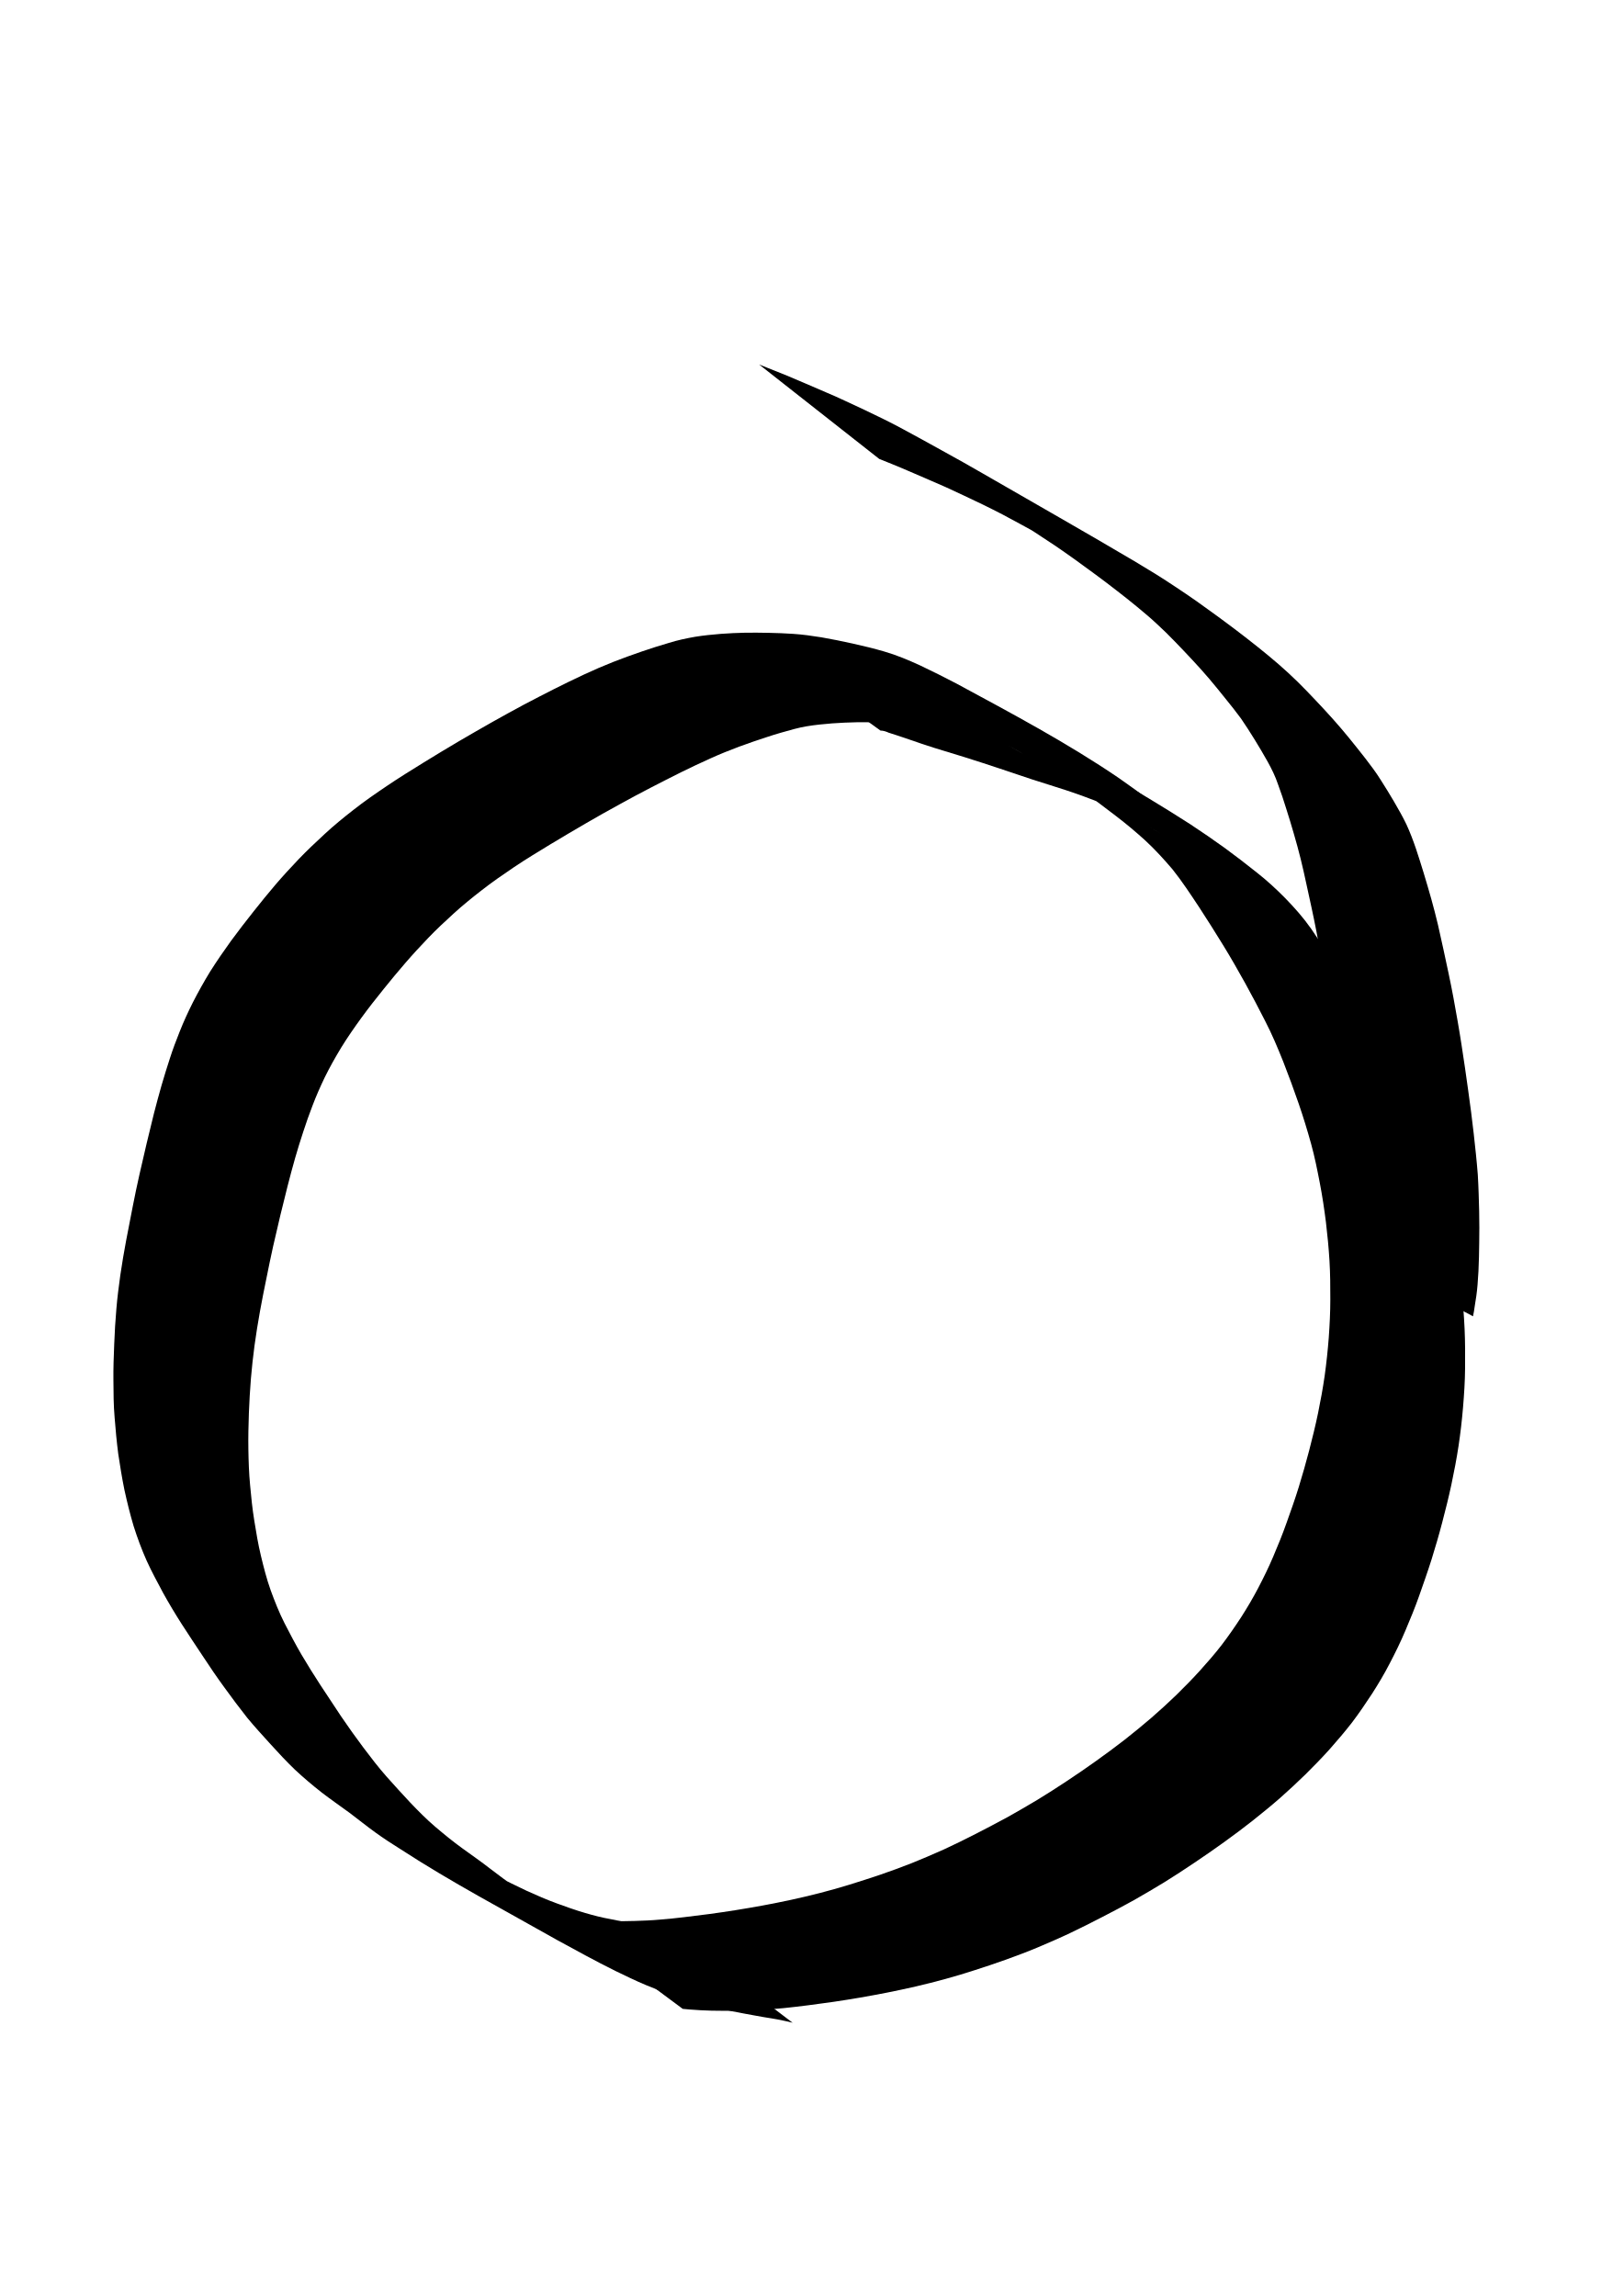
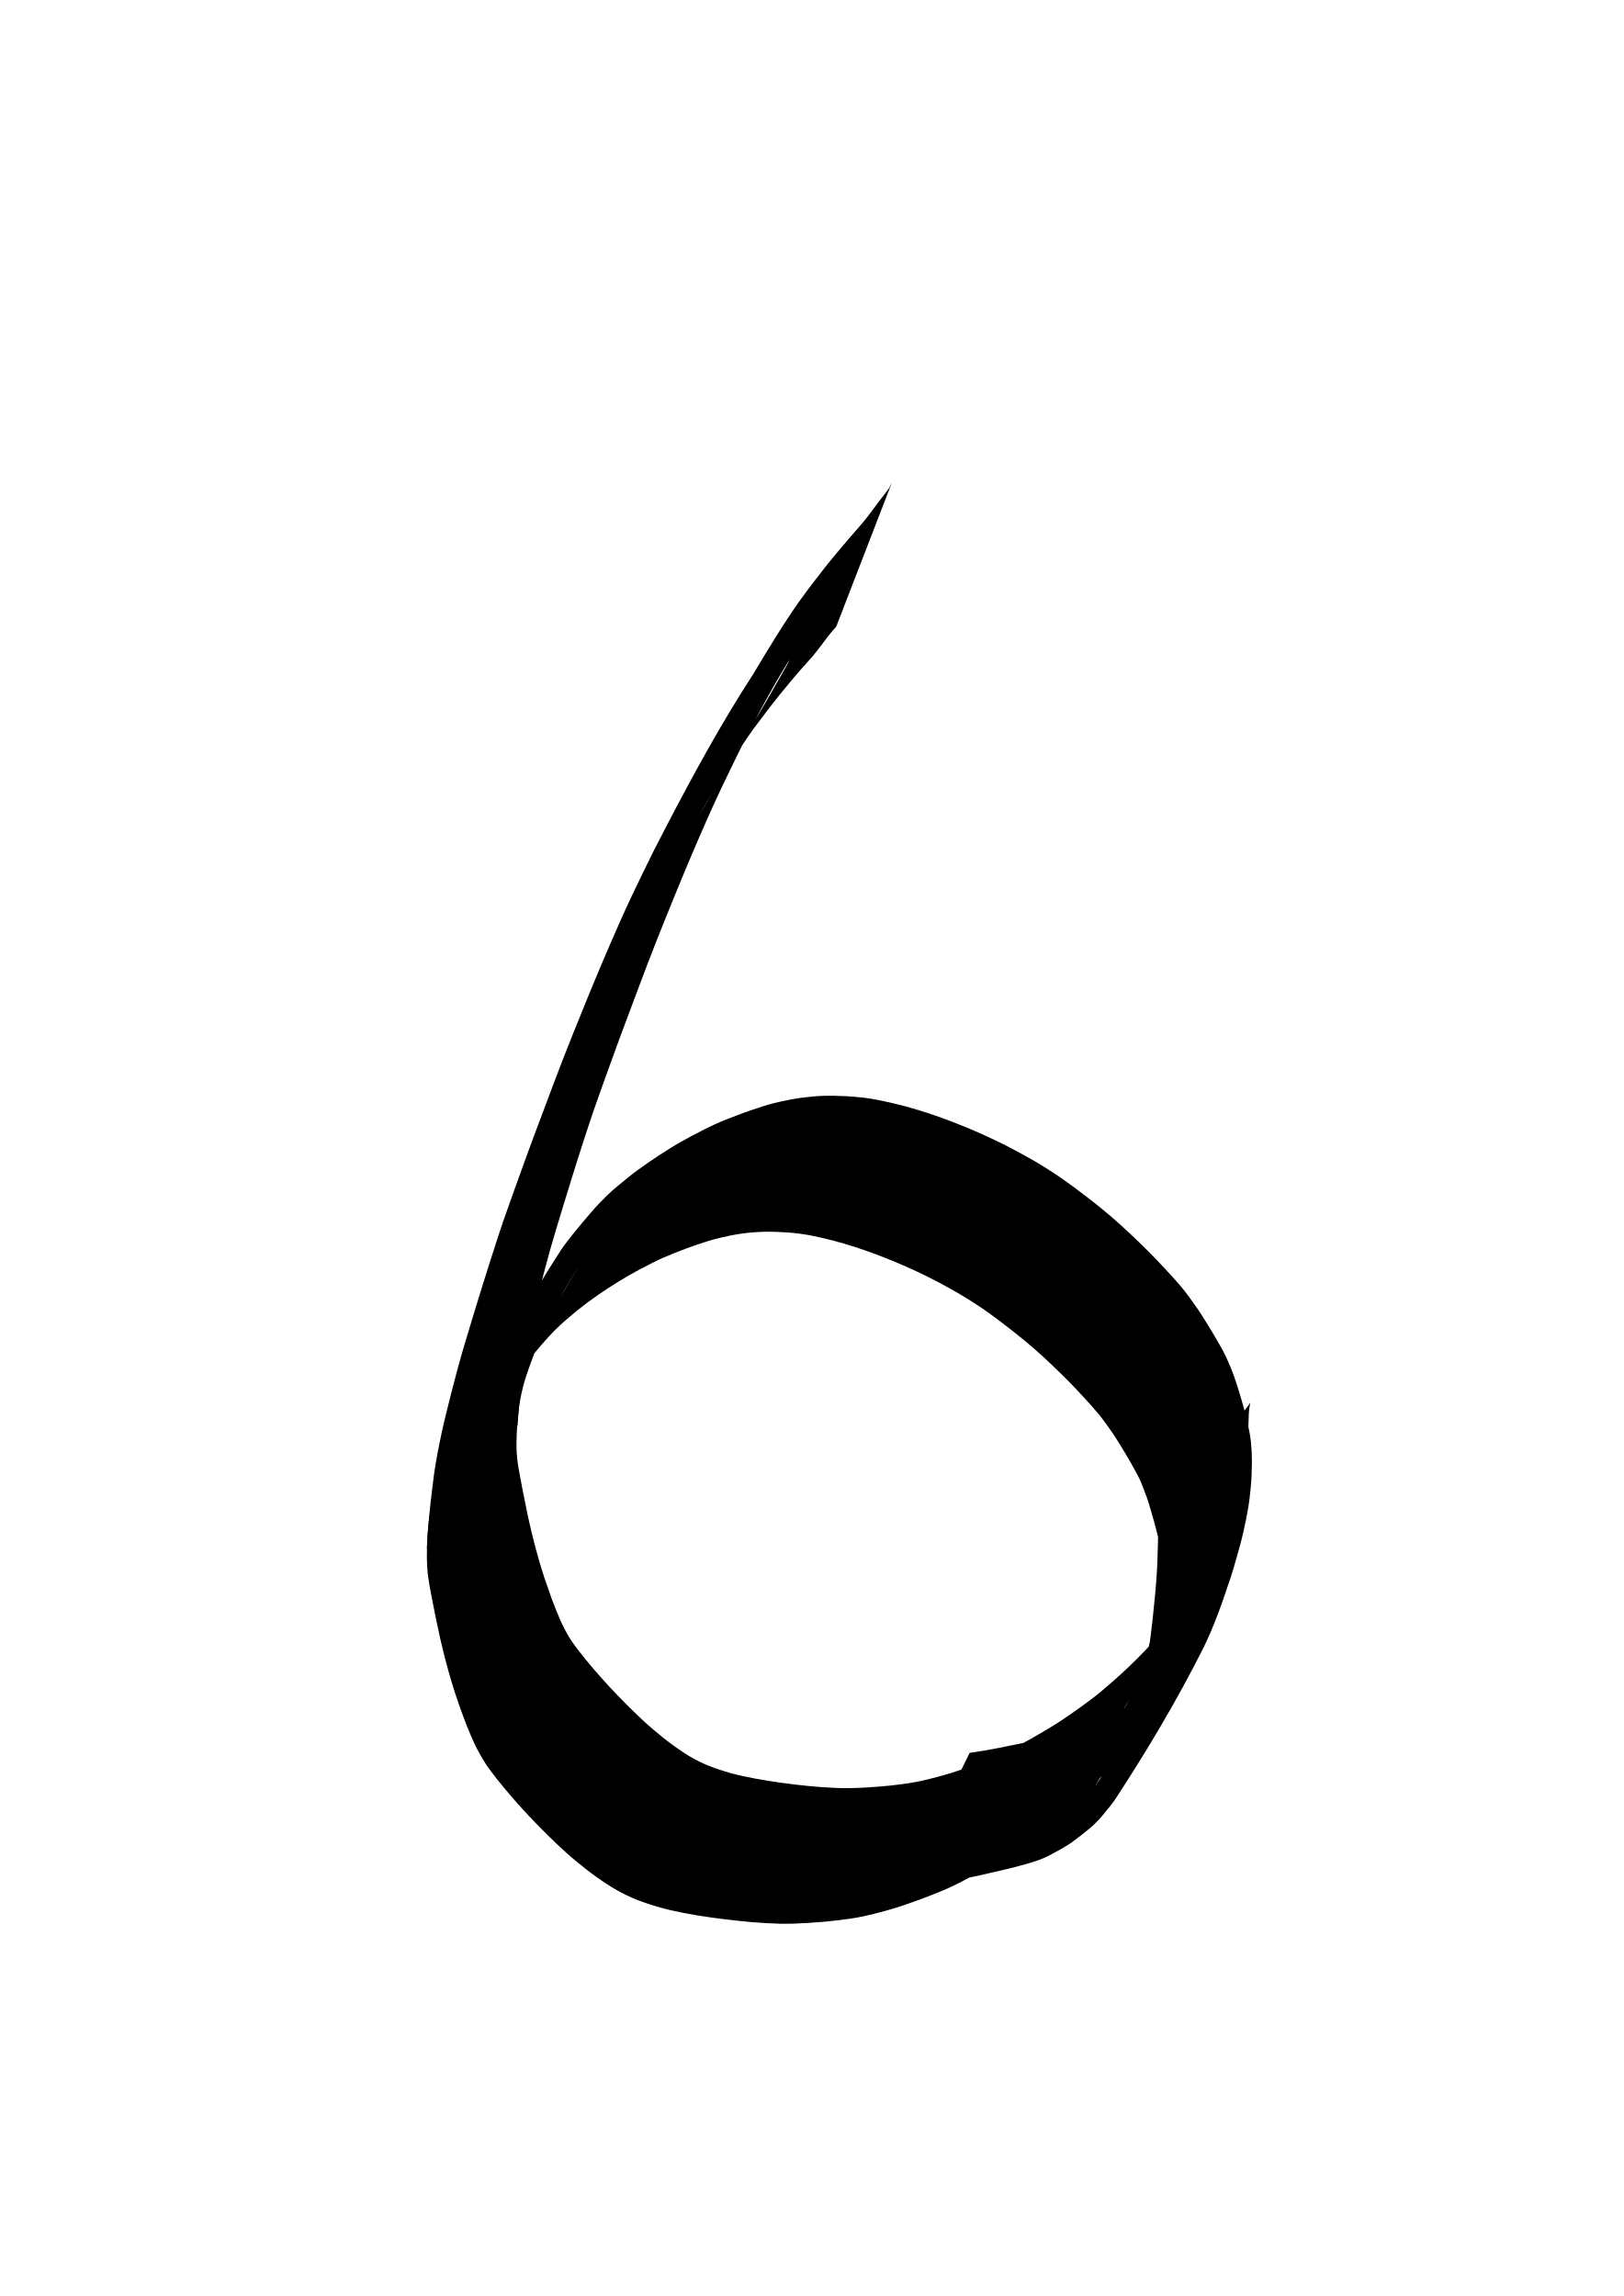
<svg xmlns="http://www.w3.org/2000/svg" width="210mm" height="297mm" viewBox="0 0 210 297" version="1.1" id="svg5">
  <defs id="defs2" />
  <g id="layer1">
-     <path style="fill:#000000;stroke-width:0.265" id="path54508" d="m 86.643,249.588 c -0.365,-0.045 -0.723,-0.129 -1.087,-0.181 -0.528,-0.074 -1.056,-0.149 -1.584,-0.222 -0.709,-0.143 -1.425,-0.243 -2.136,-0.373 -0.956,-0.161 -1.904,-0.363 -2.853,-0.56 -1.111,-0.195 -2.202,-0.474 -3.283,-0.793 -1.251,-0.365 -2.481,-0.797 -3.702,-1.251 -1.312,-0.479 -2.592,-1.037 -3.863,-1.615 -1.294,-0.617 -2.586,-1.24 -3.86,-1.896 -1.277,-0.676 -2.552,-1.355 -3.816,-2.055 -1.22,-0.652 -2.435,-1.315 -3.631,-2.011 -8.445,-4.848 22.791,13.254 13.373,7.715 -1.153,-0.703 -2.293,-1.424 -3.423,-2.163 -1.144,-0.758 -2.241,-1.583 -3.329,-2.418 -1.183,-0.921 -2.412,-1.781 -3.628,-2.657 -1.223,-0.879 -2.386,-1.836 -3.534,-2.809 -1.132,-0.965 -2.176,-2.026 -3.204,-3.1 -1.041,-1.108 -2.061,-2.234 -3.072,-3.369 -1.064,-1.203 -2.041,-2.479 -3.006,-3.761 -0.998,-1.327 -1.957,-2.683 -2.892,-4.054 -0.902,-1.344 -1.787,-2.7 -2.678,-4.051 -0.842,-1.288 -1.651,-2.597 -2.436,-3.92 -0.779,-1.327 -1.489,-2.694 -2.193,-4.062 -0.698,-1.377 -1.266,-2.813 -1.795,-4.261 -0.524,-1.468 -0.907,-2.98 -1.271,-4.493 -0.356,-1.49 -0.611,-3.001 -0.85,-4.514 -0.248,-1.525 -0.407,-3.063 -0.544,-4.602 -0.146,-1.544 -0.199,-3.093 -0.223,-4.643 -0.026,-1.552 0.011,-3.104 0.065,-4.655 0.057,-1.49 0.143,-2.979 0.262,-4.465 0.115,-1.435 0.282,-2.864 0.467,-4.291 0.197,-1.463 0.439,-2.919 0.695,-4.373 0.259,-1.454 0.555,-2.902 0.85,-4.349 0.276,-1.384 0.561,-2.766 0.868,-4.144 0.301,-1.336 0.615,-2.67 0.932,-4.002 0.308,-1.264 0.621,-2.528 0.939,-3.79 0.303,-1.201 0.63,-2.395 0.965,-3.587 0.325,-1.151 0.688,-2.291 1.059,-3.427 0.363,-1.13 0.763,-2.248 1.189,-3.356 0.469,-1.243 1.008,-2.457 1.58,-3.656 0.647,-1.316 1.367,-2.593 2.125,-3.848 0.812,-1.323 1.702,-2.596 2.612,-3.853 0.925,-1.271 1.896,-2.507 2.884,-3.729 0.92,-1.154 1.868,-2.284 2.831,-3.402 0.945,-1.099 1.931,-2.161 2.933,-3.208 1.046,-1.091 2.151,-2.121 3.267,-3.139 1.157,-1.055 2.372,-2.041 3.608,-3.001 1.371,-1.077 2.809,-2.064 4.252,-3.04 1.539,-1.032 3.125,-1.99 4.707,-2.953 1.507,-0.907 3.019,-1.806 4.542,-2.687 1.446,-0.837 2.898,-1.664 4.366,-2.461 1.342,-0.744 2.696,-1.466 4.058,-2.172 1.29,-0.67 2.589,-1.324 3.888,-1.977 1.258,-0.627 2.534,-1.215 3.813,-1.798 1.224,-0.556 2.471,-1.056 3.73,-1.527 1.214,-0.451 2.44,-0.865 3.671,-1.267 1.141,-0.379 2.299,-0.701 3.459,-1.015 1.066,-0.289 2.161,-0.454 3.257,-0.573 1.08,-0.121 2.164,-0.198 3.249,-0.247 1.054,-0.052 2.109,-0.065 3.164,-0.053 1.008,0.036 2.017,0.043 3.025,0.089 0.994,0.021 1.984,0.102 2.973,0.198 1.188,0.123 2.367,0.329 3.538,0.563 1.334,0.258 2.66,0.558 3.981,0.875 1.341,0.311 2.66,0.693 3.96,1.146 1.519,0.526 2.96,1.243 4.397,1.955 1.564,0.774 3.11,1.583 4.641,2.42 5.793,3.314 13.091,7.54 -14.557,-8.399 -0.24,-0.138 0.48,0.277 0.718,0.418 0.67,0.396 0.764,0.459 1.425,0.868 1.353,0.854 2.651,1.792 3.945,2.733 0,0 18.195,7.253 18.195,7.253 v 0 c -1.267,-1.011 -2.589,-1.952 -3.919,-2.88 -6.705,-4.572 -13.903,-8.386 -21.038,-12.245 -1.548,-0.81 -3.11,-1.593 -4.689,-2.341 -1.505,-0.689 -3.031,-1.336 -4.624,-1.796 -1.345,-0.392 -2.707,-0.725 -4.075,-1.028 -1.346,-0.295 -2.695,-0.576 -4.053,-0.81 -1.227,-0.196 -2.458,-0.372 -3.699,-0.451 -1.018,-0.07 -2.037,-0.108 -3.057,-0.129 -1.017,-0.013 -2.035,-0.041 -3.052,-0.02 -1.075,0.027 -2.15,0.066 -3.222,0.151 -1.113,0.094 -2.226,0.199 -3.33,0.379 -1.146,0.204 -2.284,0.442 -3.395,0.793 -1.172,0.344 -2.338,0.711 -3.493,1.109 -1.241,0.429 -2.477,0.871 -3.699,1.352 -1.28,0.509 -2.547,1.049 -3.793,1.635 -1.289,0.602 -2.569,1.224 -3.839,1.865 -1.302,0.661 -2.602,1.328 -3.893,2.01 -1.361,0.724 -2.706,1.477 -4.052,2.227 -1.463,0.824 -2.915,1.667 -4.366,2.513 -1.525,0.895 -3.034,1.815 -4.54,2.74 -1.598,0.986 -3.196,1.975 -4.752,3.027 -1.484,1.001 -2.959,2.015 -4.366,3.123 -1.277,0.995 -2.531,2.019 -3.718,3.121 -1.141,1.055 -2.274,2.119 -3.35,3.241 -1.022,1.077 -2.031,2.166 -2.997,3.294 -0.966,1.141 -1.915,2.297 -2.839,3.472 -0.993,1.257 -1.978,2.522 -2.925,3.815 -0.939,1.301 -1.847,2.625 -2.706,3.98 -0.796,1.302 -1.537,2.635 -2.234,3.993 -0.615,1.234 -1.196,2.485 -1.701,3.769 -0.455,1.138 -0.889,2.284 -1.263,3.451 -0.374,1.162 -0.743,2.326 -1.081,3.499 -0.346,1.209 -0.671,2.424 -0.985,3.642 -0.32,1.272 -0.615,2.55 -0.931,3.823 -0.321,1.344 -0.626,2.691 -0.934,4.037 -0.305,1.391 -0.615,2.782 -0.878,4.182 -0.29,1.463 -0.578,2.927 -0.852,4.394 -0.271,1.477 -0.533,2.956 -0.746,4.442 -0.204,1.457 -0.391,2.917 -0.513,4.384 -0.126,1.515 -0.228,3.031 -0.279,4.55 -0.067,1.58 -0.123,3.161 -0.104,4.742 0.008,1.59 0.017,3.183 0.155,4.768 0.121,1.577 0.27,3.153 0.472,4.722 0.235,1.554 0.482,3.107 0.797,4.647 0.346,1.571 0.729,3.134 1.189,4.676 0.483,1.52 1.038,3.016 1.686,4.474 0.648,1.428 1.404,2.803 2.138,4.188 0.758,1.366 1.561,2.706 2.404,4.022 0.875,1.376 1.792,2.724 2.688,4.086 0.918,1.4 1.857,2.785 2.847,4.136 0.952,1.31 1.917,2.611 2.923,3.88 0.975,1.179 2.006,2.308 3.036,3.439 1.012,1.119 2.042,2.224 3.129,3.271 1.117,1.04 2.28,2.029 3.482,2.969 1.177,0.907 2.4,1.748 3.598,2.626 1.102,0.827 2.172,1.695 3.289,2.503 1.097,0.791 2.227,1.535 3.377,2.246 6.533,4.25 13.449,7.888 20.229,11.731 1.21,0.661 2.421,1.319 3.634,1.974 1.276,0.681 2.555,1.36 3.854,1.997 1.3,0.628 2.597,1.264 3.929,1.821 1.304,0.545 2.619,1.063 3.959,1.515 1.264,0.426 2.537,0.827 3.831,1.153 1.123,0.27 2.256,0.496 3.388,0.728 0.973,0.197 1.951,0.371 2.927,0.55 0.736,0.126 1.468,0.278 2.208,0.377 0.531,0.093 1.063,0.181 1.589,0.304 0.362,0.086 0.729,0.144 1.086,0.252 0,0 -15.867,-12.059 -15.867,-12.059 z" />
-     <path style="fill:#000000;stroke-width:0.265" id="path54510" d="m 113.876,94.502 c 0.38,0.006 0.727,0.123 1.07,0.28 0.867,0.268 1.725,0.561 2.584,0.854 1.062,0.372 2.128,0.732 3.2,1.074 1.321,0.414 2.651,0.802 3.972,1.217 1.539,0.473 3.064,0.99 4.595,1.49 1.406,0.472 2.809,0.952 4.218,1.414 1.415,0.466 2.846,0.882 4.259,1.355 1.65,0.54 3.277,1.146 4.89,1.787 1.706,0.689 3.335,1.541 4.953,2.413 1.11,0.622 0.515,0.282 1.615,0.923 0.268,0.156 1.072,0.623 0.804,0.468 -27.585,-15.91 -20.001,-11.664 -14.294,-8.22 1.537,0.939 3.026,1.953 4.506,2.977 1.409,0.976 2.775,2.013 4.133,3.058 1.297,0.992 2.547,2.039 3.753,3.139 1.252,1.155 2.395,2.419 3.503,3.712 1.25,1.565 2.346,3.243 3.452,4.91 1.072,1.641 2.115,3.3 3.141,4.97 0.989,1.607 1.918,3.25 2.837,4.898 0.878,1.588 1.717,3.196 2.541,4.812 0.895,1.726 1.646,3.519 2.367,5.323 0.707,1.798 1.369,3.613 2.001,5.439 0.585,1.696 1.105,3.412 1.587,5.139 0.466,1.679 0.806,3.388 1.135,5.098 0.324,1.67 0.573,3.352 0.787,5.039 0.202,1.671 0.359,3.348 0.463,5.028 0.1,1.668 0.111,3.338 0.107,5.008 5.3e-4,1.639 -0.085,3.275 -0.2,4.91 -0.126,1.639 -0.3,3.275 -0.524,4.904 -0.234,1.636 -0.532,3.263 -0.864,4.882 -0.335,1.617 -0.731,3.22 -1.146,4.818 -0.414,1.584 -0.862,3.158 -1.344,4.723 -0.479,1.557 -1.025,3.091 -1.574,4.624 -0.52,1.477 -1.109,2.929 -1.725,4.369 -0.588,1.39 -1.252,2.746 -1.952,4.082 -0.677,1.299 -1.424,2.558 -2.214,3.791 -0.797,1.22 -1.627,2.419 -2.51,3.579 -0.892,1.158 -1.857,2.256 -2.835,3.341 -0.978,1.08 -2.001,2.119 -3.041,3.138 -1.052,1.017 -2.135,2.001 -3.238,2.962 -1.126,0.974 -2.285,1.908 -3.453,2.832 -1.194,0.933 -2.419,1.825 -3.649,2.71 -1.248,0.899 -2.523,1.76 -3.803,2.614 -1.256,0.838 -2.531,1.646 -3.818,2.434 -1.293,0.772 -2.593,1.531 -3.908,2.265 -1.348,0.73 -2.707,1.441 -4.07,2.142 -1.367,0.704 -2.75,1.376 -4.145,2.023 -1.366,0.619 -2.75,1.196 -4.139,1.762 -1.345,0.535 -2.707,1.024 -4.074,1.498 -1.318,0.444 -2.642,0.872 -3.971,1.283 -1.263,0.394 -2.538,0.746 -3.818,1.077 -1.243,0.321 -2.493,0.616 -3.747,0.888 -1.219,0.263 -2.443,0.505 -3.67,0.733 -1.171,0.217 -2.345,0.414 -3.521,0.604 -1.122,0.18 -2.247,0.342 -3.372,0.496 -1.092,0.147 -2.186,0.28 -3.281,0.409 -1.046,0.13 -2.094,0.232 -3.144,0.315 -1.06,0.098 -2.123,0.136 -3.186,0.17 -1.041,0.037 -2.083,0.034 -3.125,0.026 -0.97,-0.011 -1.94,-0.027 -2.907,-0.09 -0.922,-0.042 -1.838,-0.147 -2.755,-0.247 -0.599,-0.062 -0.302,-0.028 -0.893,-0.104 0,0 15.863,11.788 15.863,11.788 v 0 c 0.601,0.053 0.3,0.026 0.903,0.082 0.936,0.078 1.874,0.125 2.813,0.151 0.981,0.015 1.963,0.027 2.944,0.013 1.053,-0.014 2.107,-0.046 3.159,-0.098 1.082,-0.057 2.162,-0.142 3.24,-0.245 1.062,-0.106 2.122,-0.235 3.182,-0.37 1.099,-0.142 2.197,-0.288 3.293,-0.448 1.132,-0.169 2.262,-0.346 3.39,-0.541 1.18,-0.206 2.358,-0.42 3.533,-0.653 1.235,-0.247 2.466,-0.508 3.693,-0.791 1.267,-0.296 2.529,-0.614 3.784,-0.958 1.295,-0.358 2.584,-0.739 3.861,-1.157 1.336,-0.434 2.671,-0.872 3.992,-1.349 1.385,-0.504 2.769,-1.015 4.128,-1.588 1.4,-0.596 2.799,-1.196 4.174,-1.849 1.403,-0.674 2.799,-1.364 4.179,-2.085 1.381,-0.717 2.761,-1.435 4.119,-2.195 1.328,-0.757 2.646,-1.533 3.951,-2.33 1.299,-0.81 2.585,-1.643 3.853,-2.502 1.29,-0.874 2.579,-1.75 3.839,-2.667 1.251,-0.905 2.491,-1.826 3.702,-2.784 1.188,-0.949 2.37,-1.906 3.515,-2.907 1.121,-0.995 2.223,-2.011 3.294,-3.06 1.063,-1.055 2.113,-2.126 3.113,-3.241 1,-1.133 1.984,-2.28 2.909,-3.475 0.913,-1.203 1.759,-2.454 2.586,-3.717 0.821,-1.281 1.602,-2.588 2.297,-3.942 0.722,-1.384 1.411,-2.784 2.016,-4.223 0.628,-1.479 1.241,-2.965 1.775,-4.481 0.547,-1.562 1.103,-3.121 1.602,-4.699 0.493,-1.59 0.965,-3.187 1.383,-4.799 0.43,-1.627 0.836,-3.26 1.189,-4.905 0.353,-1.655 0.669,-3.317 0.924,-4.99 0.251,-1.666 0.444,-3.339 0.584,-5.018 0.14,-1.675 0.25,-3.352 0.263,-5.034 0.015,-1.707 0.015,-3.415 -0.063,-5.121 -0.085,-1.718 -0.198,-3.434 -0.408,-5.142 -0.2,-1.723 -0.414,-3.446 -0.734,-5.152 -0.316,-1.754 -0.661,-3.505 -1.083,-5.237 -0.451,-1.777 -0.963,-3.538 -1.558,-5.272 -0.62,-1.859 -1.288,-3.7 -1.987,-5.531 -0.706,-1.837 -1.419,-3.675 -2.254,-5.458 -0.798,-1.653 -1.65,-3.279 -2.518,-4.895 -0.915,-1.674 -1.847,-3.338 -2.815,-4.981 -1.026,-1.692 -2.07,-3.373 -3.144,-5.035 -1.088,-1.694 -2.205,-3.37 -3.339,-5.033 -0.994,-1.419 -2.142,-2.716 -3.35,-3.957 -1.163,-1.178 -2.379,-2.302 -3.684,-3.323 -1.351,-1.08 -2.722,-2.135 -4.117,-3.157 -1.474,-1.063 -2.971,-2.093 -4.49,-3.092 -6.969,-4.484 -14.213,-8.541 -21.528,-12.433 -1.663,-0.834 -3.354,-1.611 -5.102,-2.25 -1.655,-0.614 -3.318,-1.204 -4.998,-1.744 -1.43,-0.454 -2.861,-0.904 -4.282,-1.386 -1.396,-0.47 -2.795,-0.931 -4.197,-1.385 -1.535,-0.5 -3.074,-0.991 -4.614,-1.475 -1.343,-0.419 -2.686,-0.84 -4.019,-1.294 -1.08,-0.371 -2.156,-0.752 -3.243,-1.101 -0.919,-0.291 -1.845,-0.579 -2.797,-0.74 -0.487,-0.02 -0.972,-0.014 -1.456,0.043 0,0 16.18,11.657 16.18,11.657 z" />
-     <path style="fill:#000000;fill-opacity:1;fill-rule:nonzero;stroke:none;stroke-width:0.265" id="path1" d="m 190.509,170.272 c 0.05,-0.202 0.083,-0.408 0.119,-0.614 0.034,-0.264 0.072,-0.527 0.119,-0.789 0.067,-0.411 0.133,-0.823 0.192,-1.236 0.07,-0.483 0.118,-0.969 0.159,-1.455 0.047,-0.579 0.085,-1.159 0.116,-1.739 0.033,-0.616 0.052,-1.233 0.067,-1.849 0.014,-0.622 0.023,-1.245 0.032,-1.867 0.013,-0.644 0.013,-1.289 0.016,-1.933 -0.002,-0.7 -0.013,-1.399 -0.023,-2.099 -0.013,-0.768 -0.04,-1.535 -0.066,-2.302 -0.03,-0.816 -0.059,-1.633 -0.111,-2.448 -0.066,-0.883 -0.155,-1.764 -0.241,-2.645 -0.089,-0.9 -0.187,-1.799 -0.291,-2.697 -0.103,-0.916 -0.216,-1.831 -0.332,-2.745 -0.118,-0.948 -0.25,-1.895 -0.383,-2.841 -0.134,-0.976 -0.272,-1.952 -0.415,-2.927 -0.143,-0.986 -0.294,-1.971 -0.445,-2.956 -0.153,-1.009 -0.324,-2.015 -0.497,-3.021 -0.176,-1.017 -0.359,-2.034 -0.546,-3.049 -0.19,-1.046 -0.407,-2.086 -0.624,-3.127 -0.214,-1.051 -0.446,-2.099 -0.675,-3.147 -0.232,-1.056 -0.46,-2.113 -0.704,-3.166 -0.261,-1.108 -0.551,-2.21 -0.854,-3.307 -0.312,-1.11 -0.637,-2.215 -0.971,-3.319 -0.329,-1.064 -0.654,-2.13 -1.011,-3.186 -0.367,-1.074 -0.765,-2.135 -1.241,-3.165 -0.487,-1.019 -1.053,-1.997 -1.618,-2.974 -0.556,-0.953 -1.138,-1.89 -1.732,-2.82 -0.599,-0.963 -1.286,-1.866 -1.977,-2.763 -0.678,-0.87 -1.368,-1.73 -2.062,-2.588 -0.697,-0.862 -1.422,-1.701 -2.158,-2.529 -0.73,-0.818 -1.477,-1.621 -2.231,-2.417 -0.748,-0.798 -1.51,-1.582 -2.287,-2.352 -0.808,-0.794 -1.643,-1.558 -2.498,-2.301 -0.867,-0.754 -1.756,-1.481 -2.653,-2.199 -0.882,-0.707 -1.778,-1.398 -2.675,-2.086 -0.876,-0.667 -1.763,-1.321 -2.65,-1.973 -0.862,-0.635 -1.734,-1.258 -2.607,-1.878 -0.873,-0.615 -1.76,-1.21 -2.649,-1.802 -0.889,-0.591 -1.783,-1.173 -2.689,-1.738 -0.898,-0.551 -1.799,-1.097 -2.703,-1.637 -6.477,-3.83 -13.025,-7.543 -19.54,-11.305 -0.884,-0.507 -1.766,-1.016 -2.654,-1.515 -0.875,-0.495 -1.758,-0.977 -2.638,-1.464 -0.86,-0.481 -1.725,-0.954 -2.588,-1.43 -0.839,-0.463 -1.685,-0.914 -2.526,-1.373 -0.821,-0.449 -1.655,-0.874 -2.494,-1.288 -0.837,-0.415 -1.678,-0.822 -2.523,-1.221 -0.827,-0.39 -1.657,-0.773 -2.487,-1.158 -0.812,-0.385 -1.634,-0.746 -2.462,-1.095 -0.85,-0.363 -1.696,-0.733 -2.545,-1.097 -0.822,-0.353 -1.645,-0.704 -2.47,-1.049 -0.802,-0.339 -1.618,-0.643 -2.424,-0.971 -0.393,-0.161 -0.787,-0.317 -1.182,-0.474 0,0 15.539,12.22 15.539,12.22 v 0 c 0.392,0.157 0.783,0.316 1.176,0.472 0.805,0.319 1.603,0.655 2.398,0.997 0.819,0.35 1.637,0.701 2.454,1.055 0.846,0.366 1.692,0.733 2.535,1.106 0.815,0.372 1.625,0.756 2.438,1.133 0.824,0.385 1.648,0.772 2.464,1.173 0.835,0.411 1.667,0.826 2.492,1.255 0.825,0.435 1.644,0.879 2.462,1.327 0.84,0.454 1.676,0.915 2.512,1.376 0.861,0.474 1.718,0.956 2.58,1.429 0.877,0.487 1.75,0.98 2.621,1.479 0.882,0.507 1.764,1.014 2.646,1.521 -28.701,-16.574 -20.308,-11.741 -14.18,-8.184 0.91,0.532 1.819,1.066 2.718,1.615 0.913,0.544 1.825,1.089 2.712,1.674 0.893,0.579 1.782,1.165 2.666,1.757 0.886,0.598 1.759,1.217 2.63,1.837 0.894,0.645 1.784,1.294 2.671,1.949 0.908,0.671 1.808,1.352 2.699,2.045 0.9,0.702 1.803,1.4 2.678,2.133 0.858,0.713 1.721,1.423 2.532,2.191 0.795,0.732 1.571,1.483 2.317,2.265 0.755,0.788 1.516,1.571 2.256,2.374 0.743,0.804 1.485,1.61 2.19,2.447 0.71,0.837 1.4,1.691 2.087,2.548 0.692,0.858 1.386,1.716 2.035,2.607 0.613,0.898 1.202,1.811 1.772,2.737 0.575,0.942 1.143,1.888 1.679,2.852 0.521,0.946 0.998,1.908 1.339,2.936 0.383,1.029 0.731,2.069 1.052,3.119 0.347,1.087 0.681,2.177 0.995,3.274 0.31,1.07 0.608,2.143 0.875,3.224 0.252,1.042 0.496,2.086 0.716,3.136 0.231,1.042 0.462,2.084 0.682,3.128 0.216,1.027 0.438,2.053 0.633,3.084 0.19,1.009 0.38,2.018 0.557,3.029 0.176,0.994 0.346,1.988 0.507,2.985 0.156,0.979 0.303,1.959 0.448,2.939 0.145,0.969 0.288,1.939 0.42,2.91 0.128,0.938 0.257,1.875 0.381,2.814 0.114,0.907 0.234,1.813 0.338,2.721 0.101,0.892 0.209,1.783 0.299,2.675 0.092,0.862 0.173,1.726 0.248,2.59 0.069,0.79 0.113,1.581 0.134,2.374 0.03,0.755 0.05,1.51 0.068,2.266 0.016,0.686 0.013,1.372 0.018,2.059 0.006,0.633 -2.7e-4,1.266 -0.006,1.899 -0.01,0.619 -0.019,1.239 -0.029,1.858 -0.009,0.598 -0.022,1.196 -0.05,1.794 -0.025,0.555 -0.051,1.111 -0.099,1.665 -0.04,0.454 -0.076,0.909 -0.137,1.36 -0.047,0.38 -0.096,0.761 -0.174,1.136 -0.052,0.271 -0.118,0.54 -0.163,0.812 -0.025,0.175 -0.06,0.348 -0.083,0.523 z" />
+     <path style="fill:#000000;fill-opacity:1;fill-rule:nonzero;stroke:none;stroke-width:0.265" id="path21" d="m 149.773,197.443 c -0.016,0.282 -0.006,0.564 -0.004,0.847 0.012,0.436 0.013,0.873 -0.006,1.308 -0.02,0.532 -0.034,1.063 -0.049,1.595 -0.006,0.58 -0.039,1.158 -0.069,1.737 -0.032,0.655 -0.077,1.309 -0.132,1.962 -0.054,0.733 -0.128,1.465 -0.2,2.196 -0.073,0.764 -0.146,1.528 -0.232,2.291 -0.079,0.761 -0.168,1.522 -0.268,2.281 -0.068,0.825 -0.31,1.609 -0.539,2.399 -0.252,0.892 -0.515,1.78 -0.828,2.653 -0.304,0.886 -0.69,1.736 -1.109,2.572 -0.292,0.575 -0.58,1.153 -0.92,1.702 -0.087,0.14 -0.348,0.558 -0.266,0.415 3.159,-5.484 6.331,-10.961 9.497,-16.442 -0.504,0.885 -1.066,1.735 -1.644,2.572 -0.601,0.838 -1.234,1.653 -1.867,2.468 -0.622,0.812 -1.291,1.585 -1.968,2.351 -0.679,0.77 -1.395,1.505 -2.122,2.228 -0.726,0.741 -1.489,1.444 -2.254,2.144 -0.763,0.693 -1.543,1.366 -2.33,2.032 -0.806,0.681 -1.659,1.303 -2.508,1.928 -0.848,0.622 -1.717,1.214 -2.587,1.804 -0.883,0.592 -1.797,1.136 -2.712,1.676 -0.9,0.528 -1.809,1.04 -2.729,1.533 -0.918,0.496 -1.856,0.95 -2.805,1.38 -0.986,0.431 -1.988,0.823 -2.996,1.197 -0.991,0.363 -1.987,0.713 -2.992,1.035 -1.003,0.319 -2.022,0.585 -3.042,0.843 -1.074,0.276 -2.167,0.463 -3.265,0.62 -1.144,0.162 -2.295,0.271 -3.446,0.361 -1.144,0.092 -2.29,0.146 -3.438,0.176 -1.19,0.016 -2.379,-0.047 -3.566,-0.124 -1.208,-0.081 -2.412,-0.21 -3.614,-0.35 -1.166,-0.134 -2.327,-0.304 -3.487,-0.486 -1.11,-0.172 -2.212,-0.389 -3.31,-0.625 -1.062,-0.225 -2.102,-0.534 -3.131,-0.876 -1.01,-0.334 -1.985,-0.754 -2.926,-1.248 -0.969,-0.512 -1.873,-1.133 -2.762,-1.77 -0.891,-0.637 -1.739,-1.33 -2.576,-2.035 -0.828,-0.693 -1.615,-1.431 -2.393,-2.178 -0.774,-0.748 -1.531,-1.513 -2.279,-2.286 -0.734,-0.756 -1.448,-1.531 -2.152,-2.316 -0.696,-0.782 -1.371,-1.583 -2.036,-2.391 -0.647,-0.781 -1.263,-1.586 -1.838,-2.421 -0.523,-0.826 -0.987,-1.69 -1.388,-2.581 -0.398,-0.909 -0.763,-1.831 -1.113,-2.759 -0.328,-0.928 -0.658,-1.855 -0.971,-2.789 -0.31,-0.911 -0.574,-1.838 -0.836,-2.764 -0.267,-0.918 -0.504,-1.845 -0.734,-2.773 -0.219,-0.917 -0.434,-1.836 -0.627,-2.759 -0.187,-0.903 -0.376,-1.805 -0.549,-2.711 -0.167,-0.872 -0.332,-1.745 -0.494,-2.619 -0.169,-0.842 -0.274,-1.694 -0.336,-2.55 -0.053,-0.909 -0.016,-1.821 0.018,-2.73 0.042,-0.921 0.121,-1.84 0.233,-2.755 0.115,-0.927 0.28,-1.845 0.507,-2.751 0.22,-0.982 0.553,-1.929 0.887,-2.876 0.345,-0.983 0.731,-1.95 1.121,-2.916 0.357,-0.949 0.778,-1.871 1.204,-2.79 0.43,-0.897 0.878,-1.785 1.344,-2.664 0.464,-0.871 0.958,-1.726 1.456,-2.578 3.447,-5.88 0.52,-0.889 -9.254,16.031 -0.082,0.142 0.162,-0.286 0.244,-0.428 0.248,-0.426 0.506,-0.845 0.766,-1.263 0.526,-0.884 1.108,-1.732 1.714,-2.563 0.626,-0.842 1.291,-1.654 1.96,-2.463 0.651,-0.791 1.32,-1.567 2.015,-2.319 0.72,-0.802 1.515,-1.526 2.324,-2.235 0.833,-0.723 1.693,-1.414 2.573,-2.078 0.893,-0.662 1.809,-1.29 2.736,-1.901 0.909,-0.595 1.835,-1.164 2.777,-1.703 0.927,-0.531 1.875,-1.023 2.828,-1.506 0.948,-0.497 1.934,-0.911 2.925,-1.312 0.978,-0.391 1.965,-0.756 2.96,-1.099 0.963,-0.333 1.938,-0.628 2.927,-0.875 0.98,-0.234 1.967,-0.43 2.965,-0.566 0.976,-0.13 1.957,-0.204 2.941,-0.225 0.978,-0.011 1.956,0.031 2.932,0.098 0.967,0.076 1.929,0.197 2.882,0.375 0.966,0.187 1.923,0.416 2.877,0.656 0.949,0.243 1.887,0.527 2.821,0.822 0.929,0.295 1.847,0.623 2.761,0.962 0.916,0.344 1.823,0.711 2.727,1.084 0.909,0.377 1.805,0.785 2.696,1.202 0.894,0.417 1.776,0.86 2.65,1.319 0.876,0.464 1.741,0.947 2.6,1.441 0.849,0.49 1.675,1.02 2.496,1.555 0.847,0.548 1.662,1.142 2.471,1.744 0.813,0.607 1.616,1.229 2.412,1.858 0.789,0.622 1.559,1.267 2.321,1.921 0.786,0.672 1.542,1.377 2.292,2.087 0.753,0.712 1.492,1.438 2.223,2.173 0.722,0.725 1.418,1.476 2.109,2.23 0.678,0.731 1.342,1.474 1.98,2.241 0.607,0.785 1.182,1.596 1.745,2.414 0.556,0.837 1.076,1.697 1.59,2.56 0.5,0.835 0.984,1.68 1.442,2.539 0.462,0.822 0.786,1.707 1.114,2.588 0.349,0.895 0.605,1.821 0.875,2.742 0.261,0.908 0.514,1.818 0.733,2.737 0.205,0.874 0.364,1.757 0.488,2.646 0.085,0.905 0.095,1.815 0.082,2.722 -0.024,0.941 -0.078,1.88 -0.158,2.818 -0.099,0.923 -0.226,1.842 -0.382,2.757 -0.177,0.884 -0.361,1.767 -0.561,2.646 -0.199,0.845 -0.412,1.687 -0.657,2.52 -0.24,0.815 -0.473,1.631 -0.716,2.445 -0.247,0.804 -0.515,1.603 -0.795,2.396 -0.275,0.79 -0.551,1.579 -0.834,2.366 -0.271,0.782 -0.592,1.544 -0.9,2.312 -0.304,0.763 -0.649,1.508 -0.998,2.251 -0.347,0.745 -0.741,1.466 -1.162,2.171 -3.654,5.717 -0.346,0.552 9.33,-16.197 0.07,-0.122 -0.137,0.245 -0.207,0.367 -0.21,0.364 -0.431,0.722 -0.652,1.079 -0.452,0.736 -0.912,1.466 -1.414,2.169 -0.549,0.737 -1.119,1.459 -1.725,2.15 -0.646,0.702 -1.381,1.315 -2.125,1.91 -0.723,0.622 -1.522,1.143 -2.338,1.633 -0.821,0.503 -1.674,0.942 -2.563,1.308 -0.986,0.371 -2.002,0.652 -3.019,0.923 -1.044,0.266 -2.093,0.512 -3.142,0.753 -1.044,0.238 -2.092,0.463 -3.141,0.679 -1.036,0.214 -2.074,0.422 -3.113,0.625 -1.031,0.209 -2.068,0.385 -3.109,0.537 -0.175,0.024 -0.349,0.048 -0.524,0.073 0,0 -8.704,17.69 -8.704,17.69 v 0 c 0.175,-0.025 0.35,-0.05 0.524,-0.075 1.069,-0.144 2.14,-0.284 3.199,-0.49 1.047,-0.2 2.093,-0.403 3.137,-0.618 1.059,-0.218 2.118,-0.432 3.173,-0.664 1.065,-0.235 2.128,-0.483 3.189,-0.737 1.065,-0.251 2.124,-0.523 3.174,-0.833 0.993,-0.294 1.976,-0.631 2.88,-1.146 0.881,-0.475 1.768,-0.946 2.593,-1.515 0.791,-0.593 1.58,-1.188 2.341,-1.82 0.72,-0.616 1.376,-1.292 1.965,-2.036 0.56,-0.669 1.111,-1.346 1.578,-2.086 4.017,-6.165 7.783,-12.509 11.099,-19.08 0.369,-0.747 0.722,-1.502 1.045,-2.27 0.324,-0.762 0.632,-1.531 0.924,-2.306 0.299,-0.779 0.571,-1.568 0.845,-2.356 0.273,-0.792 0.548,-1.583 0.806,-2.381 0.256,-0.812 0.512,-1.624 0.734,-2.446 0.232,-0.821 0.468,-1.64 0.677,-2.467 0.204,-0.856 0.402,-1.713 0.57,-2.577 0.175,-0.901 0.349,-1.803 0.454,-2.716 0.112,-0.945 0.214,-1.893 0.25,-2.845 0.04,-0.97 0.069,-1.942 0.029,-2.913 -0.048,-0.972 -0.113,-1.947 -0.314,-2.902 -0.179,-0.92 -0.383,-1.835 -0.632,-2.738 -0.258,-0.928 -0.521,-1.855 -0.808,-2.774 -0.299,-0.956 -0.622,-1.904 -1.007,-2.83 -0.387,-0.936 -0.811,-1.855 -1.323,-2.73 -0.491,-0.867 -0.996,-1.726 -1.518,-2.575 -0.548,-0.888 -1.097,-1.776 -1.7,-2.628 -0.608,-0.856 -1.22,-1.711 -1.897,-2.515 -0.669,-0.775 -1.357,-1.533 -2.055,-2.281 -0.715,-0.767 -1.434,-1.53 -2.178,-2.269 -0.749,-0.742 -1.505,-1.478 -2.275,-2.199 -0.777,-0.727 -1.558,-1.451 -2.367,-2.142 -0.785,-0.67 -1.579,-1.33 -2.391,-1.968 -0.815,-0.636 -1.634,-1.265 -2.464,-1.881 -0.844,-0.622 -1.691,-1.241 -2.57,-1.814 -0.854,-0.554 -1.712,-1.101 -2.592,-1.612 -0.881,-0.502 -1.766,-0.997 -2.663,-1.471 -0.9,-0.475 -1.806,-0.939 -2.729,-1.369 -0.917,-0.429 -1.839,-0.85 -2.772,-1.246 -0.924,-0.385 -1.852,-0.761 -2.787,-1.119 -0.941,-0.355 -1.888,-0.696 -2.845,-1.006 -0.966,-0.314 -1.939,-0.608 -2.92,-0.875 -0.987,-0.262 -1.982,-0.498 -2.981,-0.707 -1.015,-0.21 -2.035,-0.394 -3.07,-0.476 -1.027,-0.105 -2.058,-0.16 -3.09,-0.177 -1.05,-0.014 -2.101,0 -3.145,0.13 -1.059,0.108 -2.115,0.231 -3.153,0.476 -1.046,0.216 -2.088,0.452 -3.101,0.796 -1.028,0.328 -2.052,0.67 -3.058,1.063 -1.032,0.391 -2.066,0.785 -3.072,1.24 -0.985,0.467 -1.961,0.955 -2.923,1.469 -0.978,0.529 -1.952,1.065 -2.893,1.658 -0.959,0.6 -1.912,1.211 -2.838,1.862 -0.925,0.641 -1.839,1.297 -2.705,2.015 -0.852,0.691 -1.706,1.384 -2.5,2.142 -0.742,0.73 -1.47,1.474 -2.144,2.268 -0.69,0.804 -1.373,1.613 -2.041,2.436 -0.654,0.804 -1.299,1.617 -1.874,2.479 -4.063,6.29 -7.702,12.838 -11.316,19.4 -0.48,0.868 -0.947,1.744 -1.384,2.635 -0.438,0.9 -0.869,1.803 -1.258,2.726 -0.397,0.939 -0.764,1.889 -1.127,2.842 -0.368,0.985 -0.727,1.974 -1.029,2.982 -0.295,0.995 -0.54,2.005 -0.721,3.028 -0.151,0.957 -0.279,1.919 -0.348,2.886 -0.064,0.947 -0.109,1.895 -0.106,2.844 0.005,0.963 0.035,1.926 0.171,2.88 0.124,0.887 0.288,1.768 0.461,2.647 0.169,0.875 0.338,1.75 0.518,2.624 0.191,0.91 0.38,1.821 0.586,2.727 0.218,0.933 0.441,1.865 0.684,2.792 0.249,0.939 0.512,1.875 0.79,2.806 0.284,0.946 0.583,1.887 0.916,2.818 0.336,0.945 0.669,1.892 1.041,2.824 0.388,0.962 0.784,1.923 1.252,2.85 0.501,0.948 1.025,1.886 1.66,2.753 0.627,0.853 1.283,1.684 1.965,2.494 0.69,0.821 1.387,1.635 2.106,2.431 0.725,0.798 1.463,1.584 2.218,2.353 0.77,0.783 1.548,1.559 2.344,2.317 0.814,0.772 1.639,1.531 2.505,2.244 0.882,0.73 1.776,1.446 2.711,2.107 0.964,0.681 1.943,1.343 2.985,1.902 1.029,0.55 2.091,1.031 3.198,1.404 1.091,0.378 2.196,0.722 3.324,0.976 1.133,0.258 2.273,0.486 3.42,0.673 1.184,0.189 2.37,0.368 3.561,0.509 1.23,0.148 2.46,0.288 3.695,0.391 1.229,0.097 2.461,0.175 3.694,0.202 1.188,0.02 2.375,-0.035 3.561,-0.11 1.183,-0.085 2.367,-0.166 3.545,-0.312 1.146,-0.138 2.295,-0.274 3.425,-0.513 1.062,-0.225 2.115,-0.494 3.161,-0.786 1.04,-0.298 2.073,-0.618 3.087,-0.995 1.038,-0.366 2.073,-0.739 3.093,-1.152 0.997,-0.396 1.985,-0.817 2.941,-1.305 0.95,-0.479 1.89,-0.974 2.813,-1.503 0.94,-0.533 1.875,-1.076 2.8,-1.636 0.91,-0.56 1.793,-1.161 2.673,-1.766 0.88,-0.613 1.745,-1.247 2.61,-1.881 0.828,-0.637 1.629,-1.308 2.42,-1.991 0.791,-0.689 1.572,-1.39 2.34,-2.105 0.745,-0.723 1.498,-1.44 2.217,-2.189 0.713,-0.751 1.417,-1.512 2.087,-2.302 0.666,-0.8 1.303,-1.623 1.947,-2.441 0.635,-0.81 1.24,-1.64 1.807,-2.499 3.647,-6.299 8.073,-12.696 11.063,-19.547 0.354,-0.89 0.673,-1.795 0.942,-2.715 0.259,-0.907 0.514,-1.816 0.725,-2.736 0.178,-0.851 0.274,-1.713 0.37,-2.577 0.085,-0.767 0.164,-1.534 0.241,-2.302 0.072,-0.768 0.148,-1.536 0.218,-2.304 0.067,-0.744 0.123,-1.489 0.175,-2.234 0.04,-0.671 0.079,-1.342 0.104,-2.013 0.023,-0.589 0.031,-1.178 0.056,-1.767 0.019,-0.536 0.04,-1.072 0.056,-1.608 0.008,-0.435 0.022,-0.872 0.078,-1.303 0.036,-0.27 0.091,-0.537 0.148,-0.803 z" />
+     <path style="fill:#000000;fill-opacity:1;fill-rule:nonzero;stroke:none;stroke-width:0.265" id="path22" d="m 115.351,62.435 c -0.107,0.216 -0.216,0.432 -0.329,0.646 -0.184,0.281 -0.388,0.548 -0.593,0.814 -0.319,0.395 -0.625,0.8 -0.931,1.205 -0.343,0.464 -0.69,0.925 -1.034,1.388 -0.381,0.534 -0.813,1.03 -1.233,1.533 -0.499,0.575 -0.997,1.15 -1.499,1.722 -0.509,0.589 -1.008,1.187 -1.508,1.784 -0.531,0.626 -1.043,1.267 -1.556,1.907 -0.545,0.691 -1.082,1.387 -1.615,2.087 -0.541,0.718 -1.088,1.431 -1.605,2.166 -0.542,0.759 -1.063,1.532 -1.578,2.31 -0.528,0.797 -1.041,1.605 -1.547,2.417 -0.5,0.802 -0.992,1.608 -1.484,2.415 -0.489,0.8 -0.967,1.606 -1.449,2.411 -4.132,6.359 -7.726,12.965 -11.214,19.658 -0.513,0.975 -1.02,1.953 -1.517,2.937 -0.5,0.994 -0.99,1.992 -1.475,2.993 -0.479,0.995 -0.958,1.99 -1.436,2.986 -0.471,0.995 -0.928,1.997 -1.381,3.001 -0.456,1.022 -0.907,2.046 -1.351,3.073 -0.45,1.03 -0.888,2.065 -1.327,3.1 -0.434,1.032 -0.862,2.066 -1.293,3.098 -0.419,1.023 -0.834,2.048 -1.25,3.072 -0.404,1.022 -0.829,2.036 -1.234,3.058 -0.41,1.016 -0.809,2.036 -1.205,3.058 -0.397,1.024 -0.785,2.052 -1.174,3.08 -0.376,1.012 -0.759,2.023 -1.136,3.035 -0.382,0.998 -0.748,2.001 -1.129,2.999 -0.37,0.976 -0.73,1.957 -1.088,2.938 -0.353,0.977 -0.71,1.953 -1.06,2.932 -0.351,0.956 -0.692,1.915 -1.034,2.874 -0.344,0.946 -0.669,1.899 -1.003,2.849 -0.329,0.95 -0.636,1.907 -0.951,2.862 -0.308,0.95 -0.609,1.902 -0.913,2.853 -0.296,0.946 -0.596,1.891 -0.893,2.838 -0.279,0.923 -0.562,1.844 -0.851,2.763 -0.279,0.919 -0.56,1.837 -0.837,2.757 -0.271,0.905 -0.545,1.809 -0.811,2.715 -0.262,0.895 -0.507,1.795 -0.749,2.695 -0.242,0.89 -0.469,1.783 -0.7,2.675 -0.221,0.87 -0.433,1.743 -0.654,2.614 -0.218,0.87 -0.42,1.743 -0.611,2.618 -0.178,0.898 -0.375,1.793 -0.542,2.694 -0.17,0.899 -0.319,1.802 -0.445,2.708 -0.112,0.89 -0.22,1.781 -0.33,2.671 -0.112,0.861 -0.195,1.726 -0.278,2.591 -0.08,0.864 -0.141,1.729 -0.205,2.594 -0.035,0.574 -0.073,1.148 -0.109,1.722 0,0 11.726,-15.917 11.726,-15.917 v 0 c 0.039,-0.569 0.077,-1.138 0.127,-1.706 0.07,-0.856 0.15,-1.711 0.244,-2.565 0.095,-0.855 0.203,-1.708 0.311,-2.562 0.112,-0.878 0.222,-1.757 0.375,-2.629 0.157,-0.888 0.325,-1.775 0.51,-2.658 0.191,-0.888 0.37,-1.778 0.587,-2.66 0.21,-0.868 0.425,-1.734 0.646,-2.599 0.215,-0.868 0.435,-1.734 0.664,-2.598 0.232,-0.886 0.472,-1.771 0.719,-2.654 0.252,-0.892 0.512,-1.782 0.78,-2.67 0.271,-0.901 0.543,-1.802 0.816,-2.703 0.281,-0.917 0.561,-1.835 0.849,-2.75 0.283,-0.918 0.556,-1.84 0.852,-2.754 0.297,-0.943 0.595,-1.886 0.898,-2.827 0.304,-0.948 0.611,-1.896 0.928,-2.84 0.317,-0.95 0.639,-1.899 0.978,-2.842 0.331,-0.948 0.674,-1.892 1.011,-2.838 0.343,-0.957 0.693,-1.911 1.036,-2.868 0.354,-0.975 0.706,-1.95 1.068,-2.922 0.362,-0.976 0.73,-1.951 1.097,-2.926 0.371,-1 0.751,-1.996 1.123,-2.995 0.38,-1.009 0.756,-2.02 1.142,-3.027 0.391,-1.024 0.784,-2.047 1.188,-3.066 0.402,-1.017 0.809,-2.032 1.219,-3.045 0.416,-1.016 0.823,-2.036 1.238,-3.052 0.416,-1.022 0.835,-2.043 1.263,-3.06 0.43,-1.031 0.86,-2.062 1.304,-3.087 0.442,-1.032 0.89,-2.061 1.342,-3.087 0.454,-1.021 0.905,-2.043 1.378,-3.055 0.463,-0.997 0.93,-1.992 1.412,-2.98 0.478,-0.992 0.957,-1.984 1.444,-2.972 0.495,-0.996 0.994,-1.989 1.506,-2.976 0.508,-0.976 1.02,-1.95 1.537,-2.921 3.374,-6.277 8.746,-14.507 -8.209,14.136 0.455,-0.816 0.936,-1.618 1.413,-2.422 0.485,-0.812 0.975,-1.621 1.468,-2.428 0.499,-0.812 0.994,-1.626 1.502,-2.432 0.499,-0.778 0.999,-1.556 1.516,-2.322 0.505,-0.734 0.996,-1.478 1.537,-2.186 0.52,-0.702 1.043,-1.401 1.577,-2.091 0.49,-0.645 0.993,-1.279 1.498,-1.912 0.49,-0.6 0.984,-1.195 1.48,-1.79 0.479,-0.58 0.972,-1.149 1.471,-1.712 0.442,-0.486 0.869,-0.985 1.311,-1.471 0.373,-0.443 0.725,-0.903 1.078,-1.362 0.29,-0.391 0.578,-0.784 0.873,-1.171 0.208,-0.261 0.418,-0.519 0.633,-0.774 0.174,-0.175 0.339,-0.357 0.486,-0.554 z" />
  </g>
</svg>
